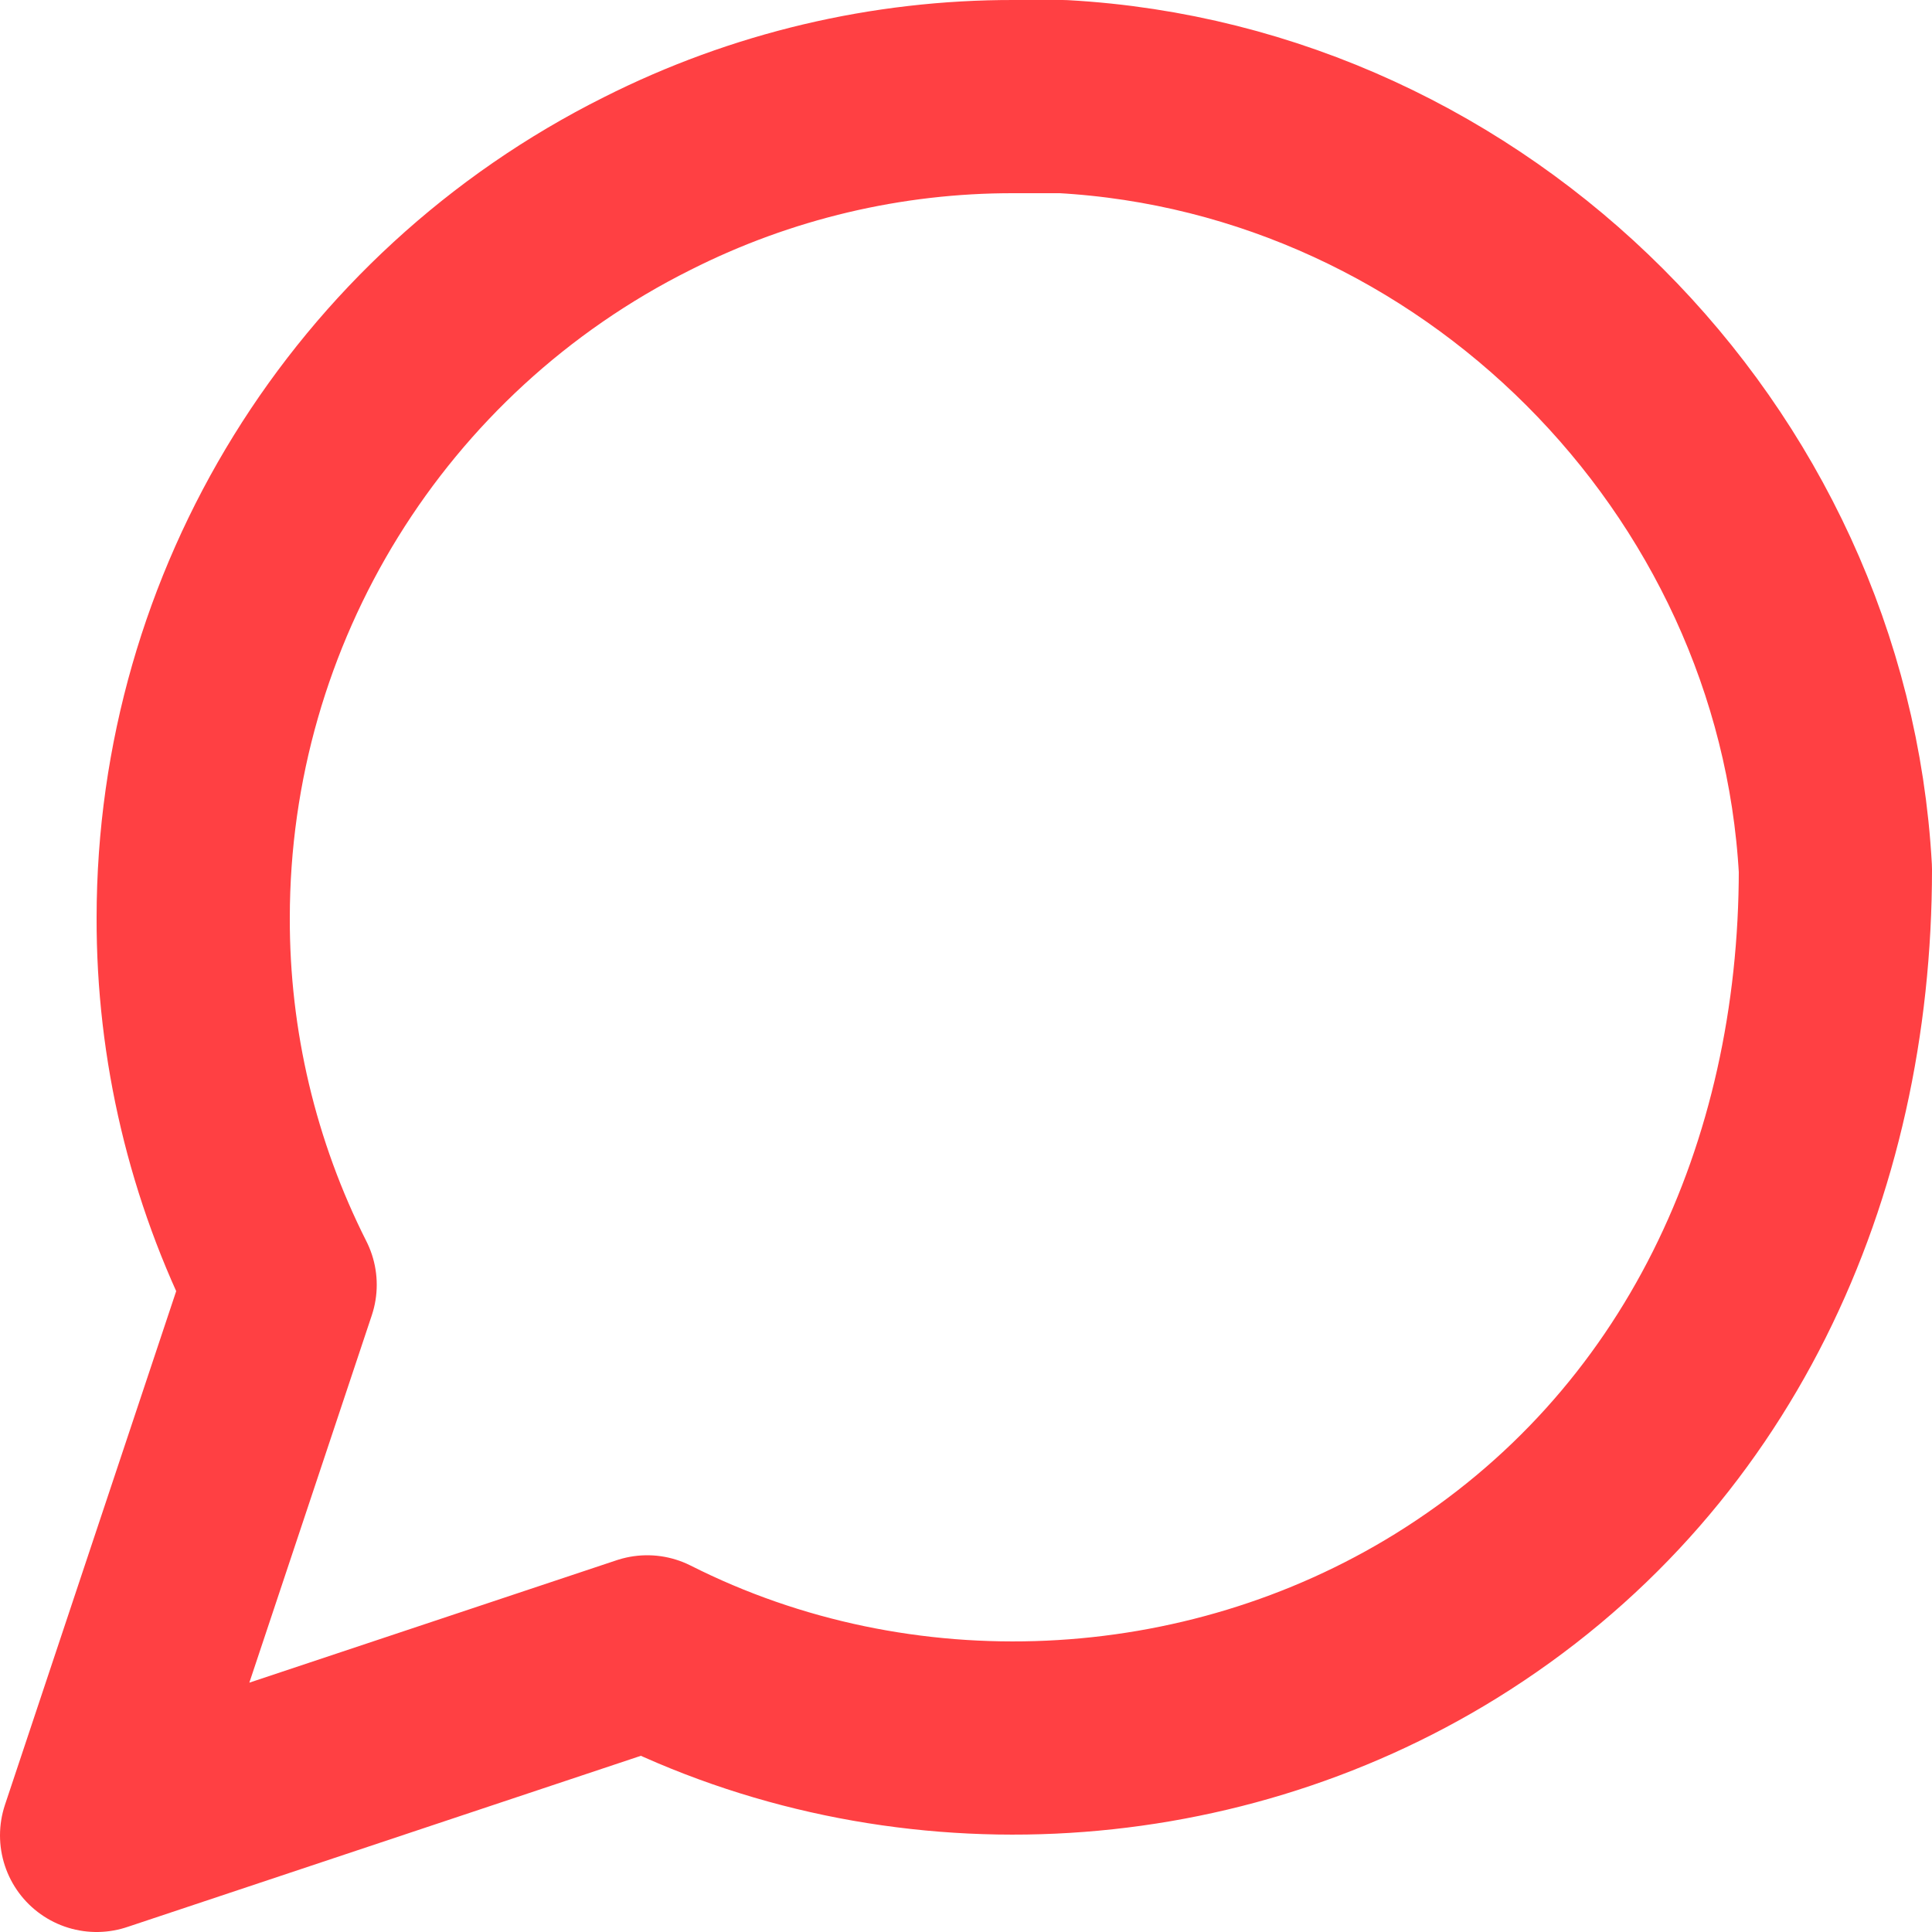
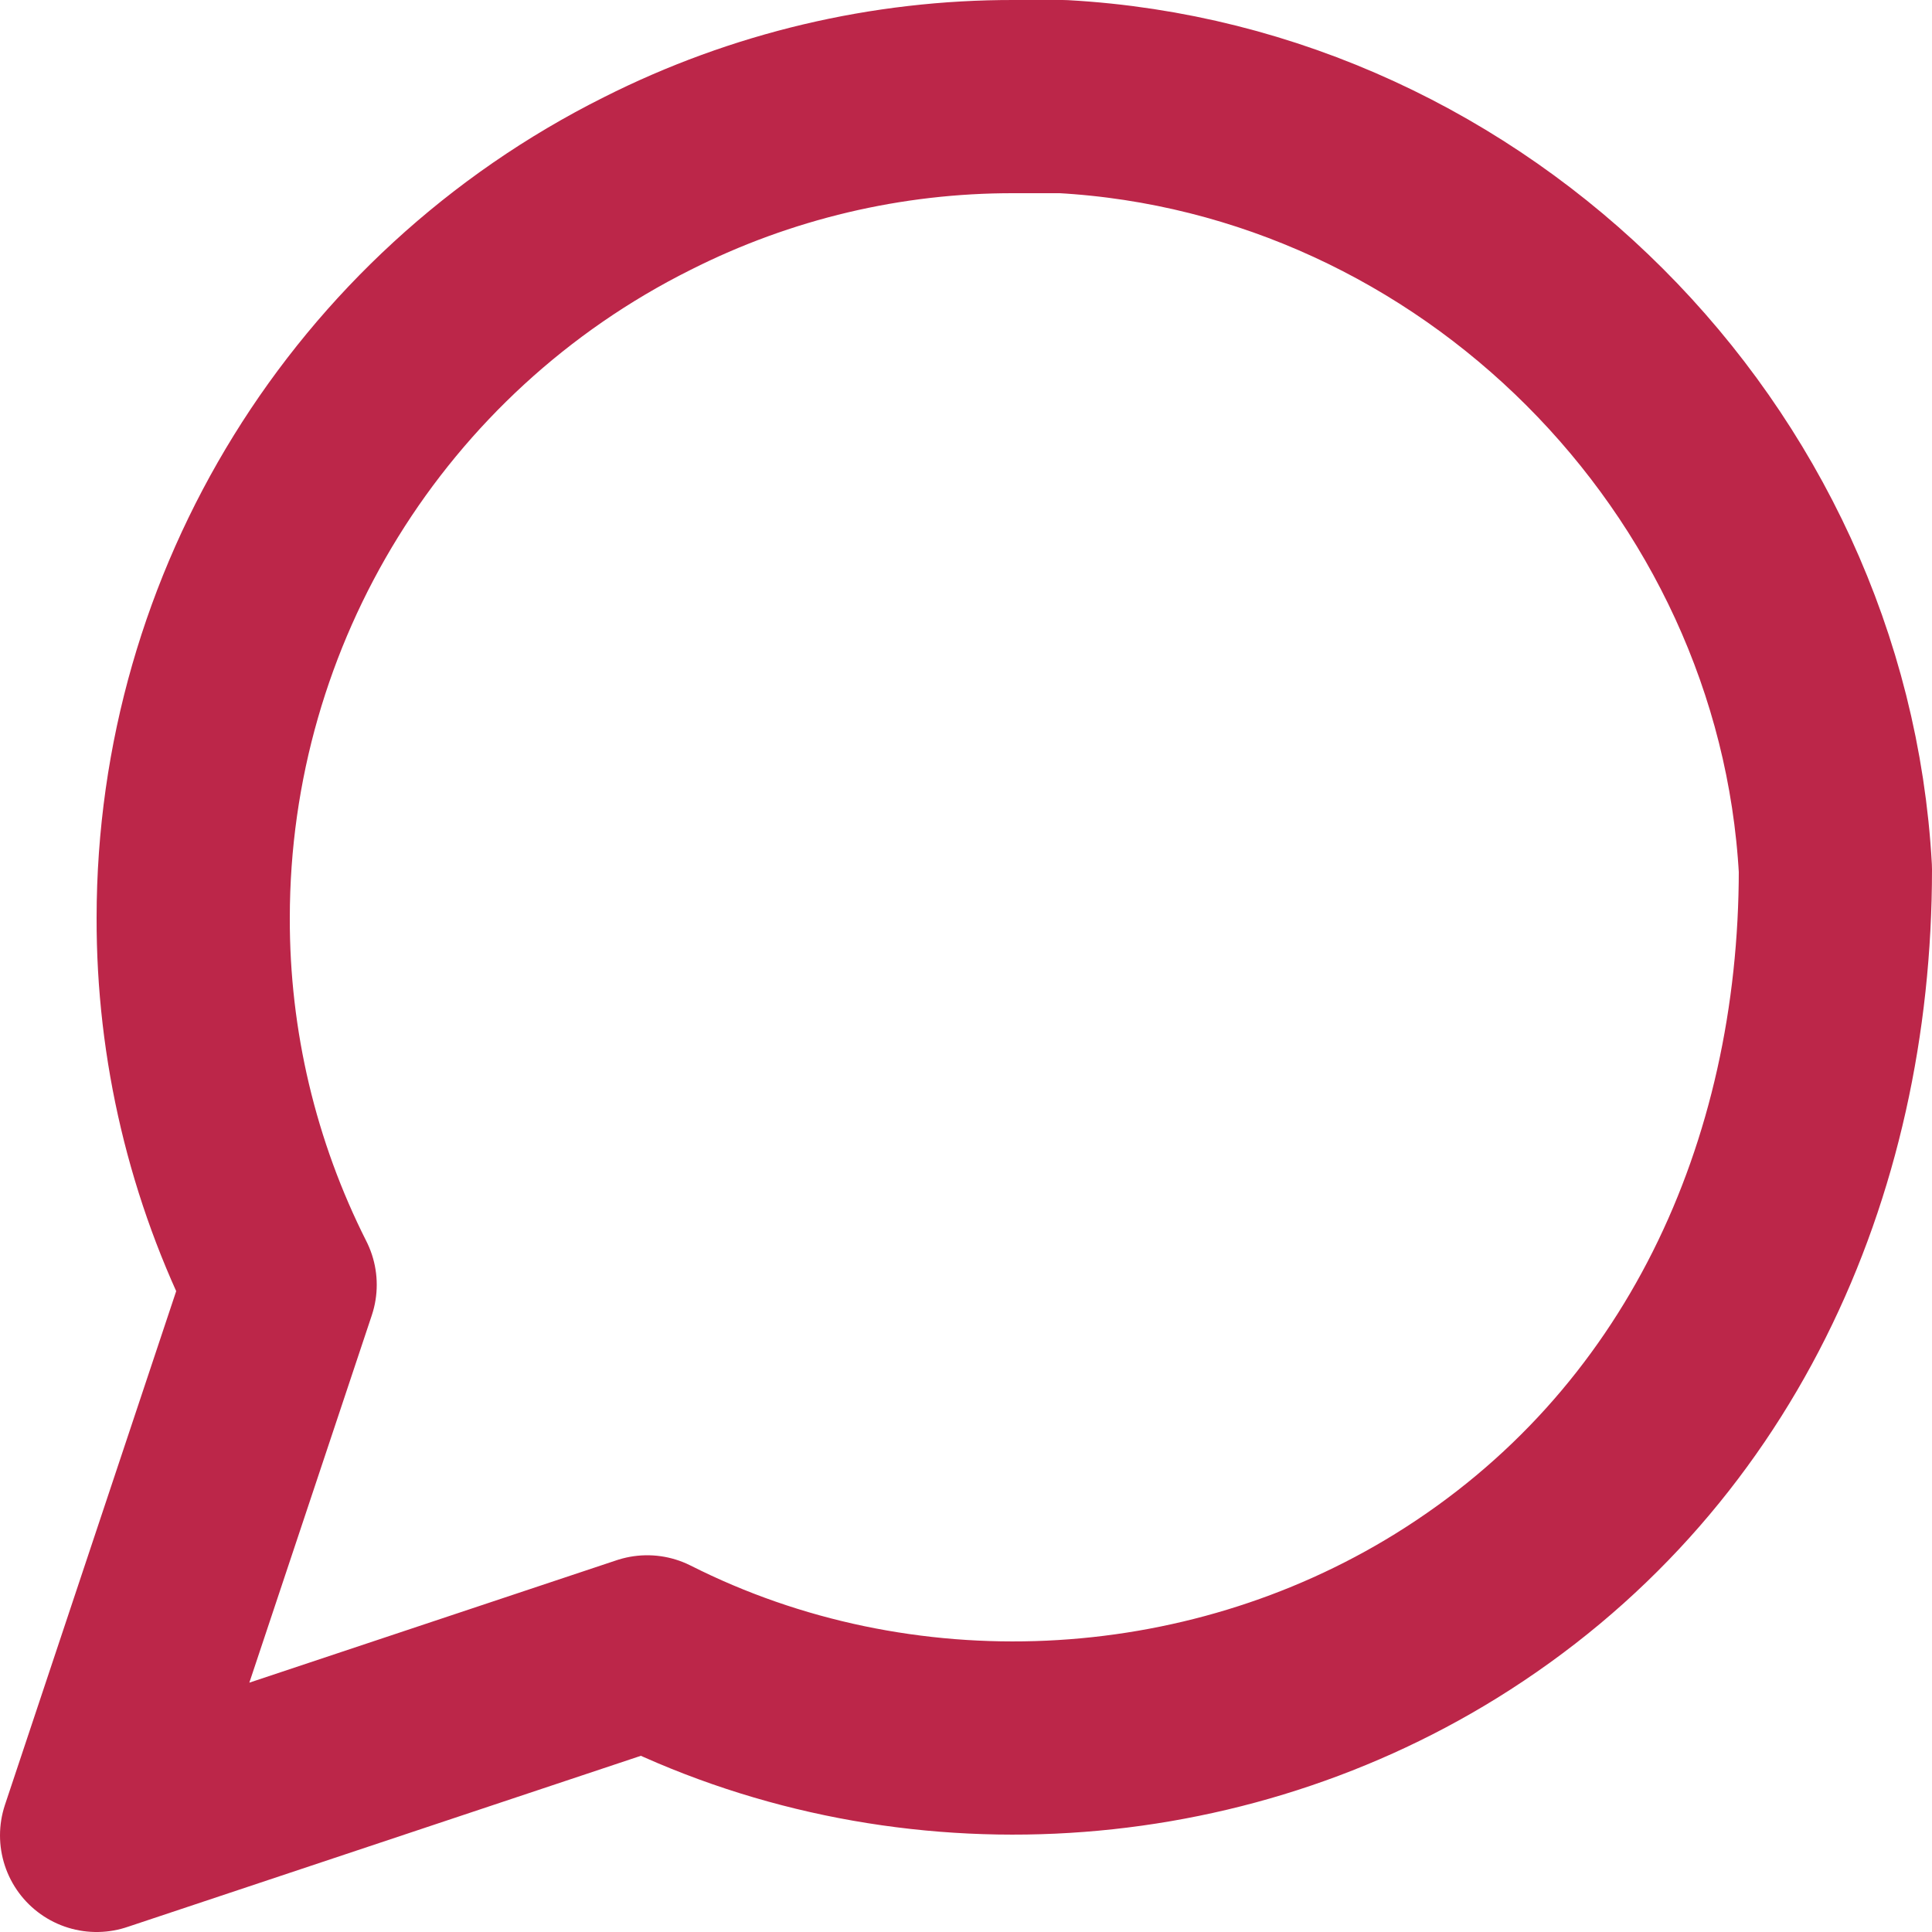
<svg xmlns="http://www.w3.org/2000/svg" width="20" height="20" fill="none">
-   <path d="M2.9 13.3L1 19l5.7-1.9c2.603 1.315 5.788 1.163 8.267-.37C17.69 15.045 19 12.116 19 9c-.235-4.26-3.74-7.765-8-8h-.5a8.38 8.38 0 00-3.8.9A8.5 8.5 0 002 9.5a8.38 8.38 0 00.9 3.8z" stroke="#FF4043" stroke-width="2" stroke-linecap="round" stroke-linejoin="round" />
+   <path d="M2.9 13.3L1 19l5.7-1.9c2.603 1.315 5.788 1.163 8.267-.37C17.69 15.045 19 12.116 19 9c-.235-4.26-3.74-7.765-8-8h-.5a8.38 8.38 0 00-3.8.9A8.5 8.5 0 002 9.5a8.38 8.38 0 00.9 3.8z" stroke="#BC2649" stroke-width="2" stroke-linecap="round" stroke-linejoin="round" />
</svg>
